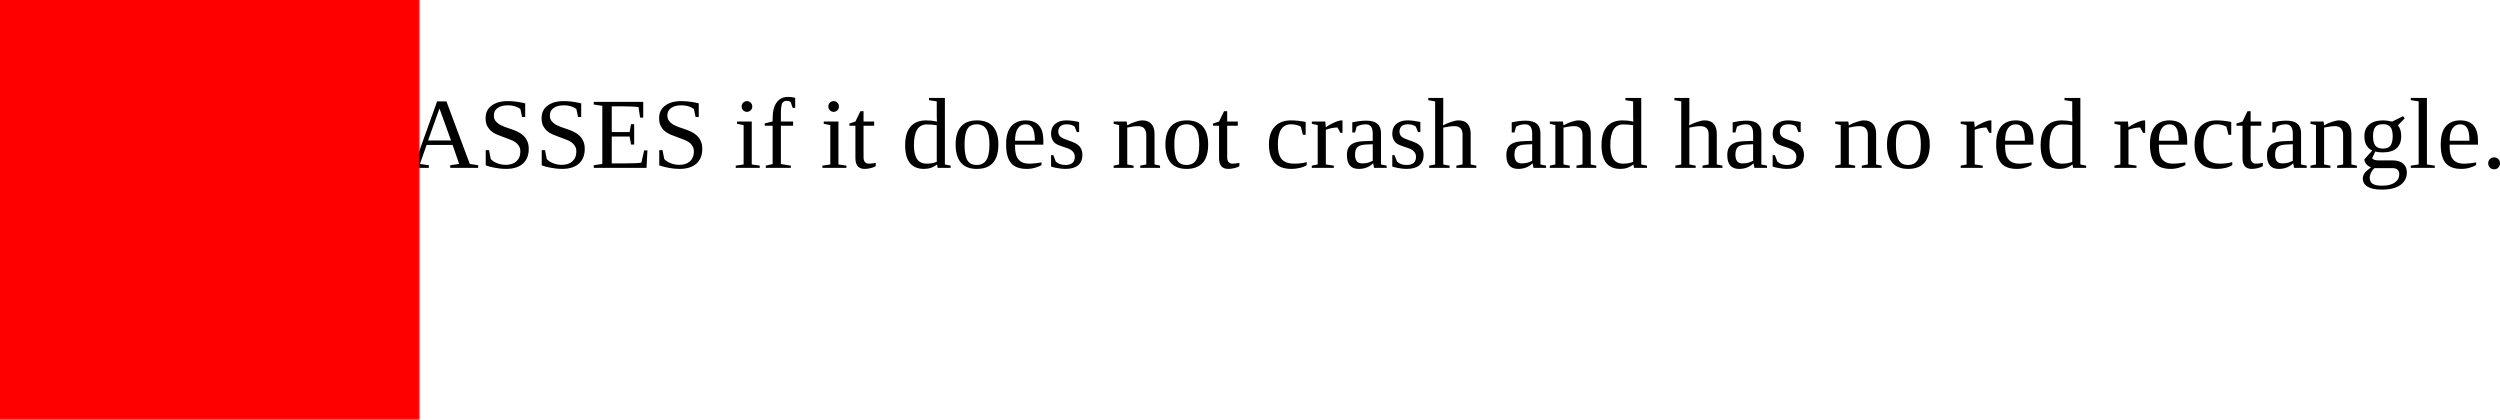
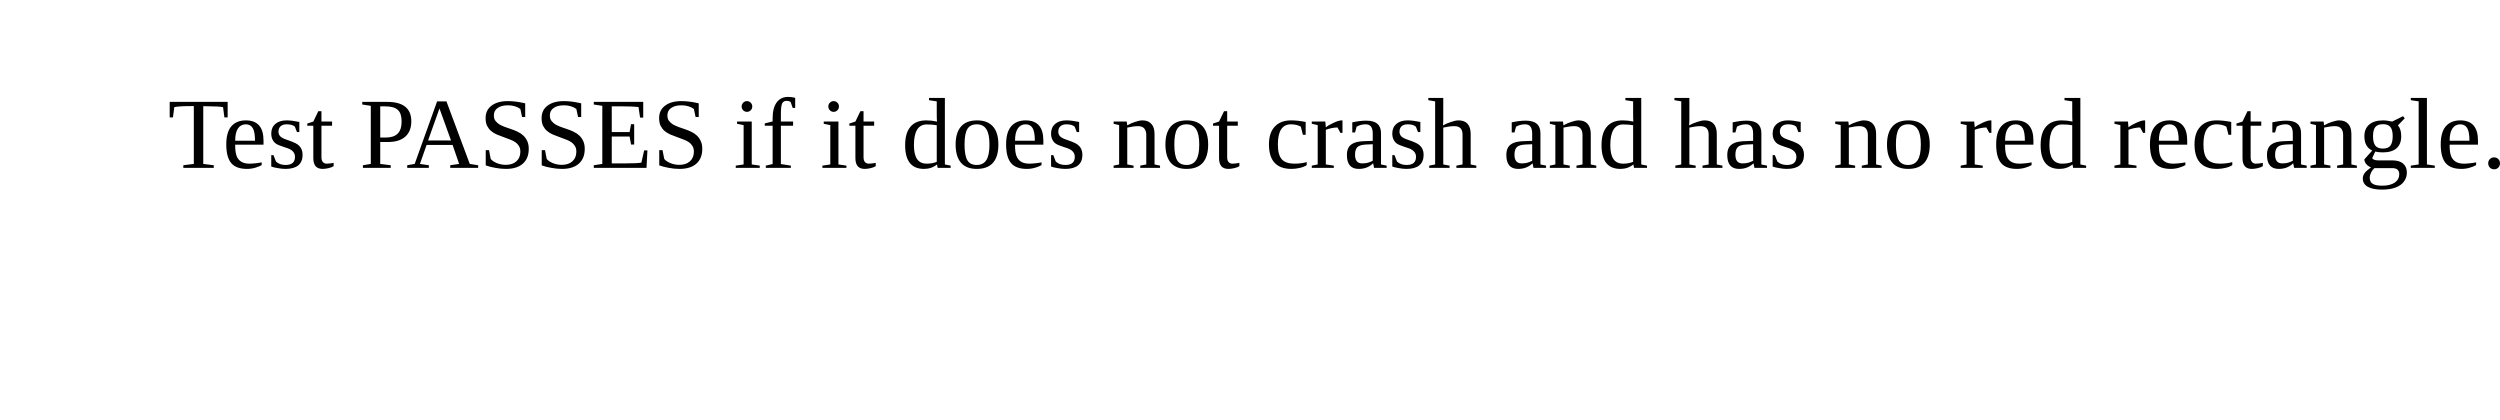
<svg xmlns="http://www.w3.org/2000/svg">
  <filter id="f1">
-     <feConvolveMatrix order="3 -1" kernelMatrix="0 1 0   1 1 1   0 1 0" />
+     <feConvolveMatrix order="3 -1" kernelMatrix="0 0 0   0 0 0   0 0 0" />
  </filter>
  <text x="20" y="20">Test PASSES if it does not crash and has no red rectangle.</text>
  <g filter="url(#f1)">
    <rect x="0" y="0" width="50" height="50" fill="red" />
  </g>
</svg>
